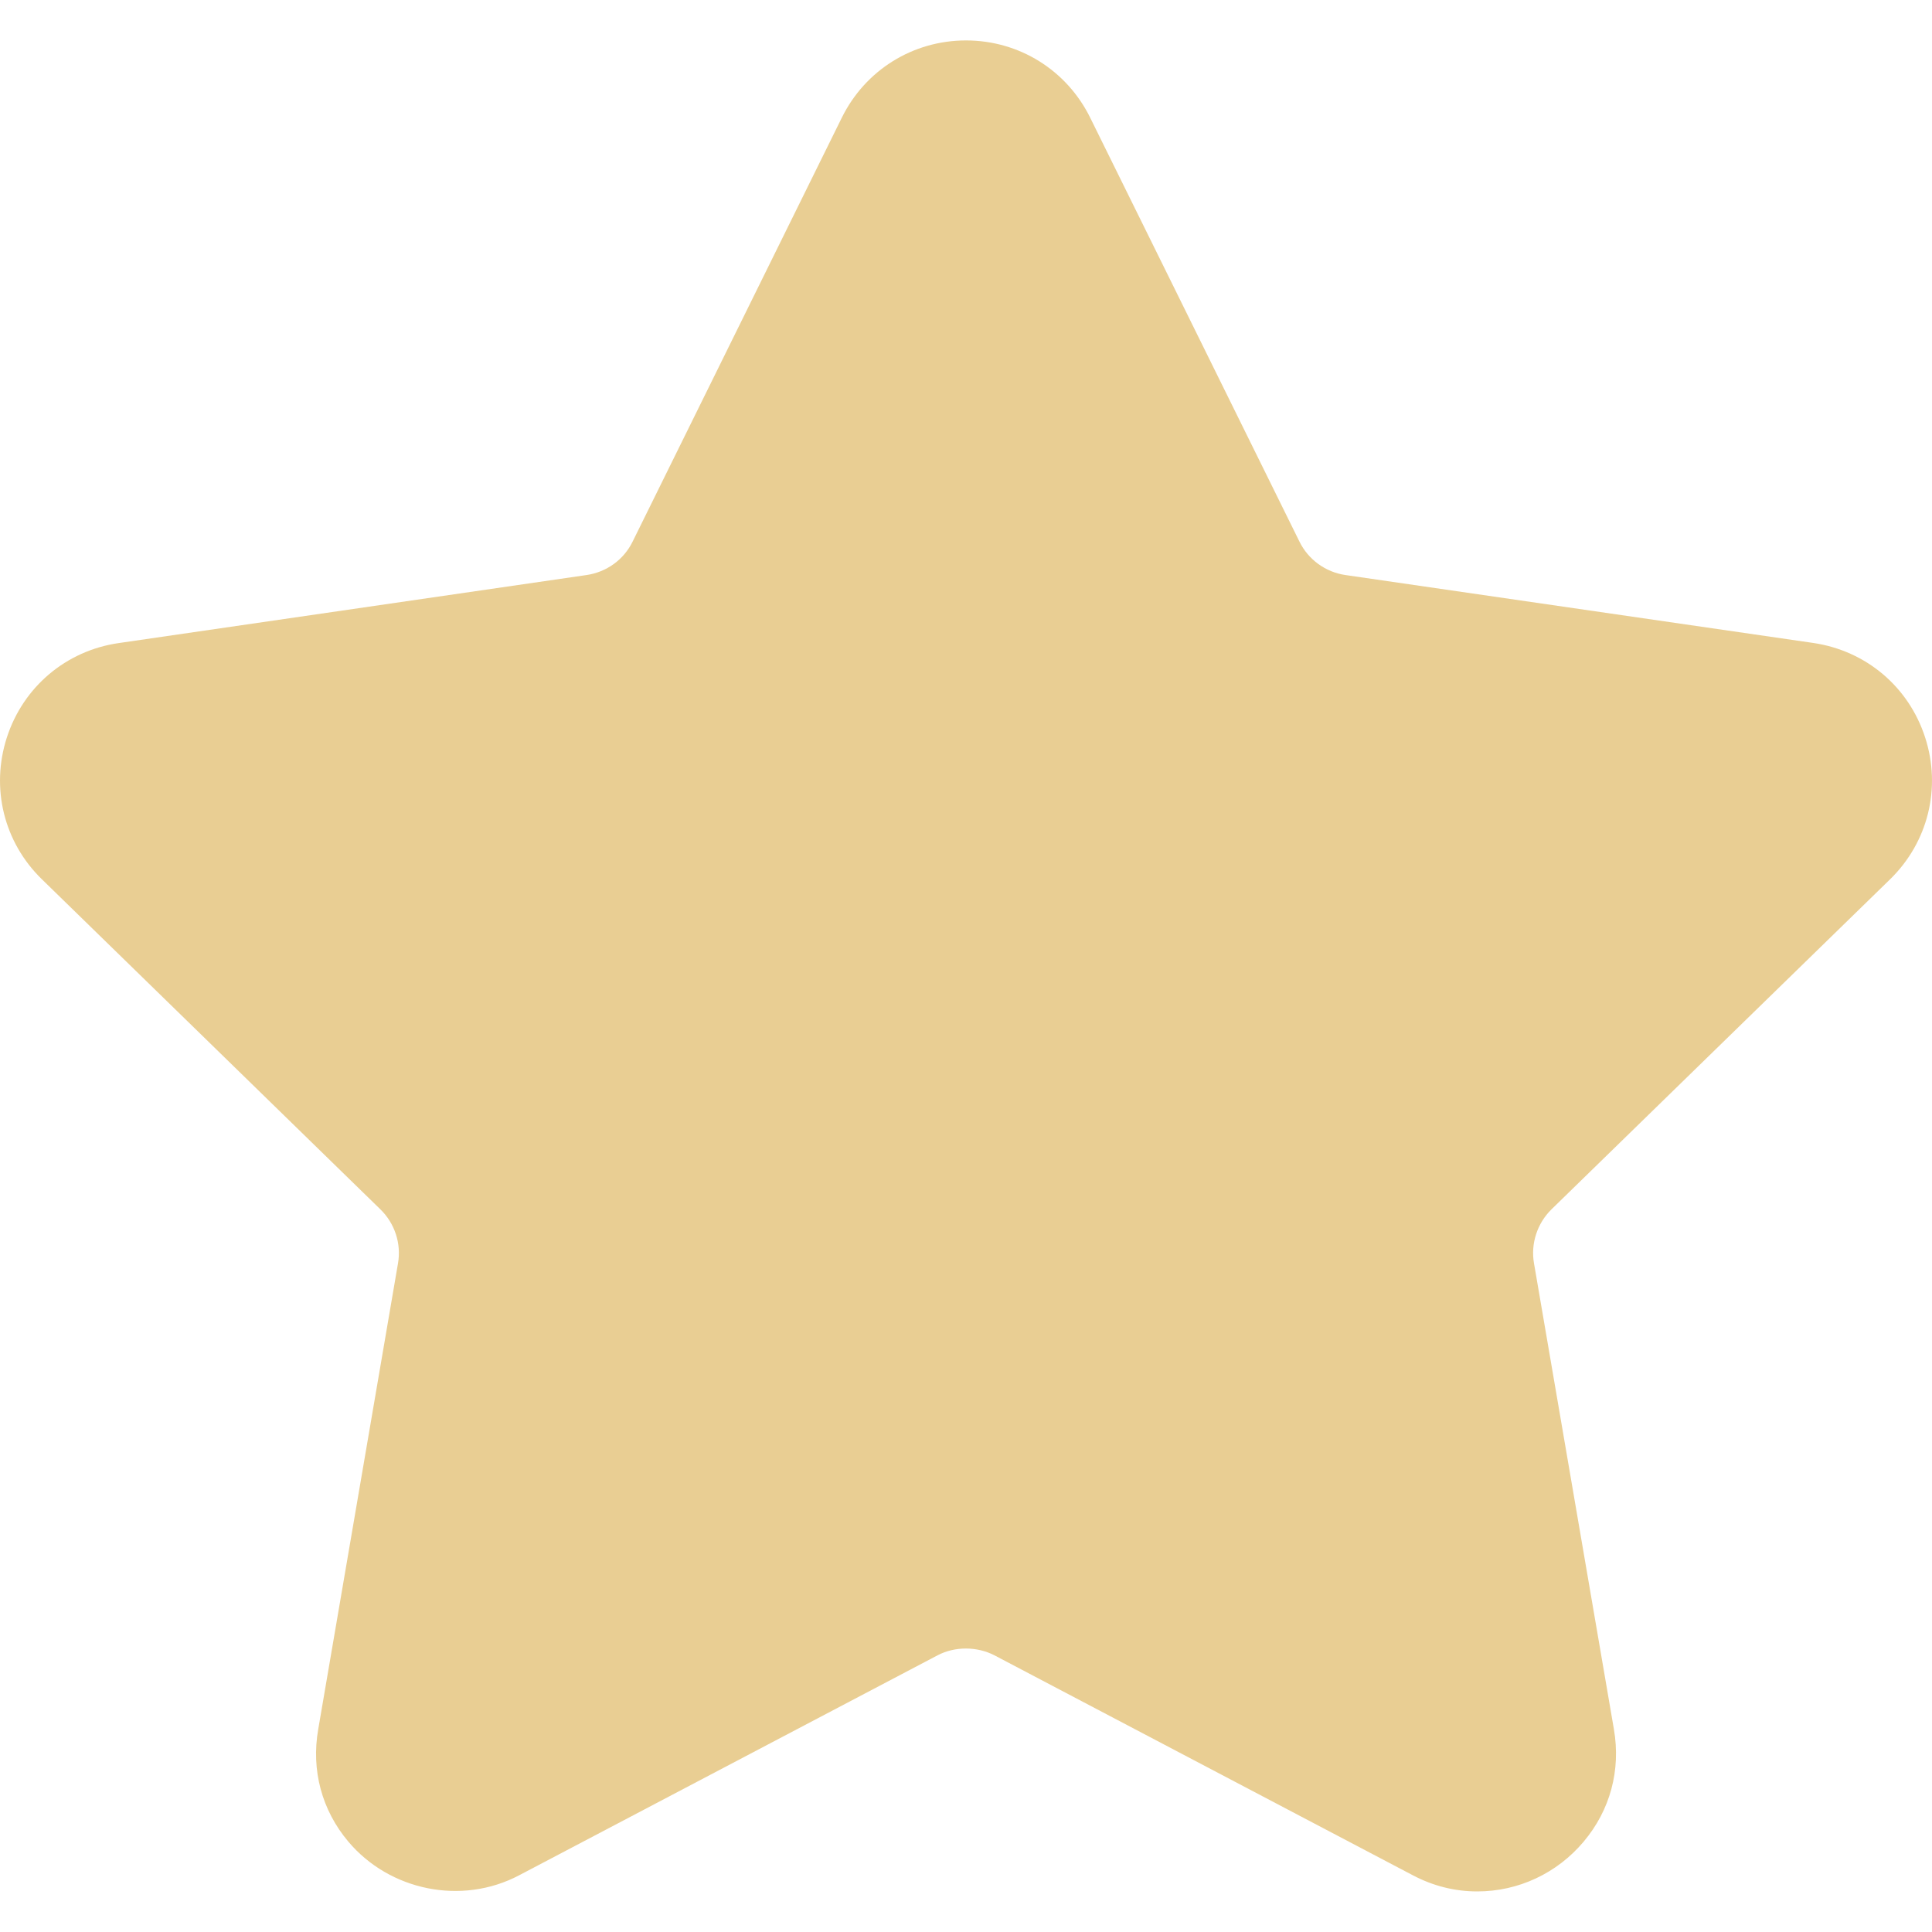
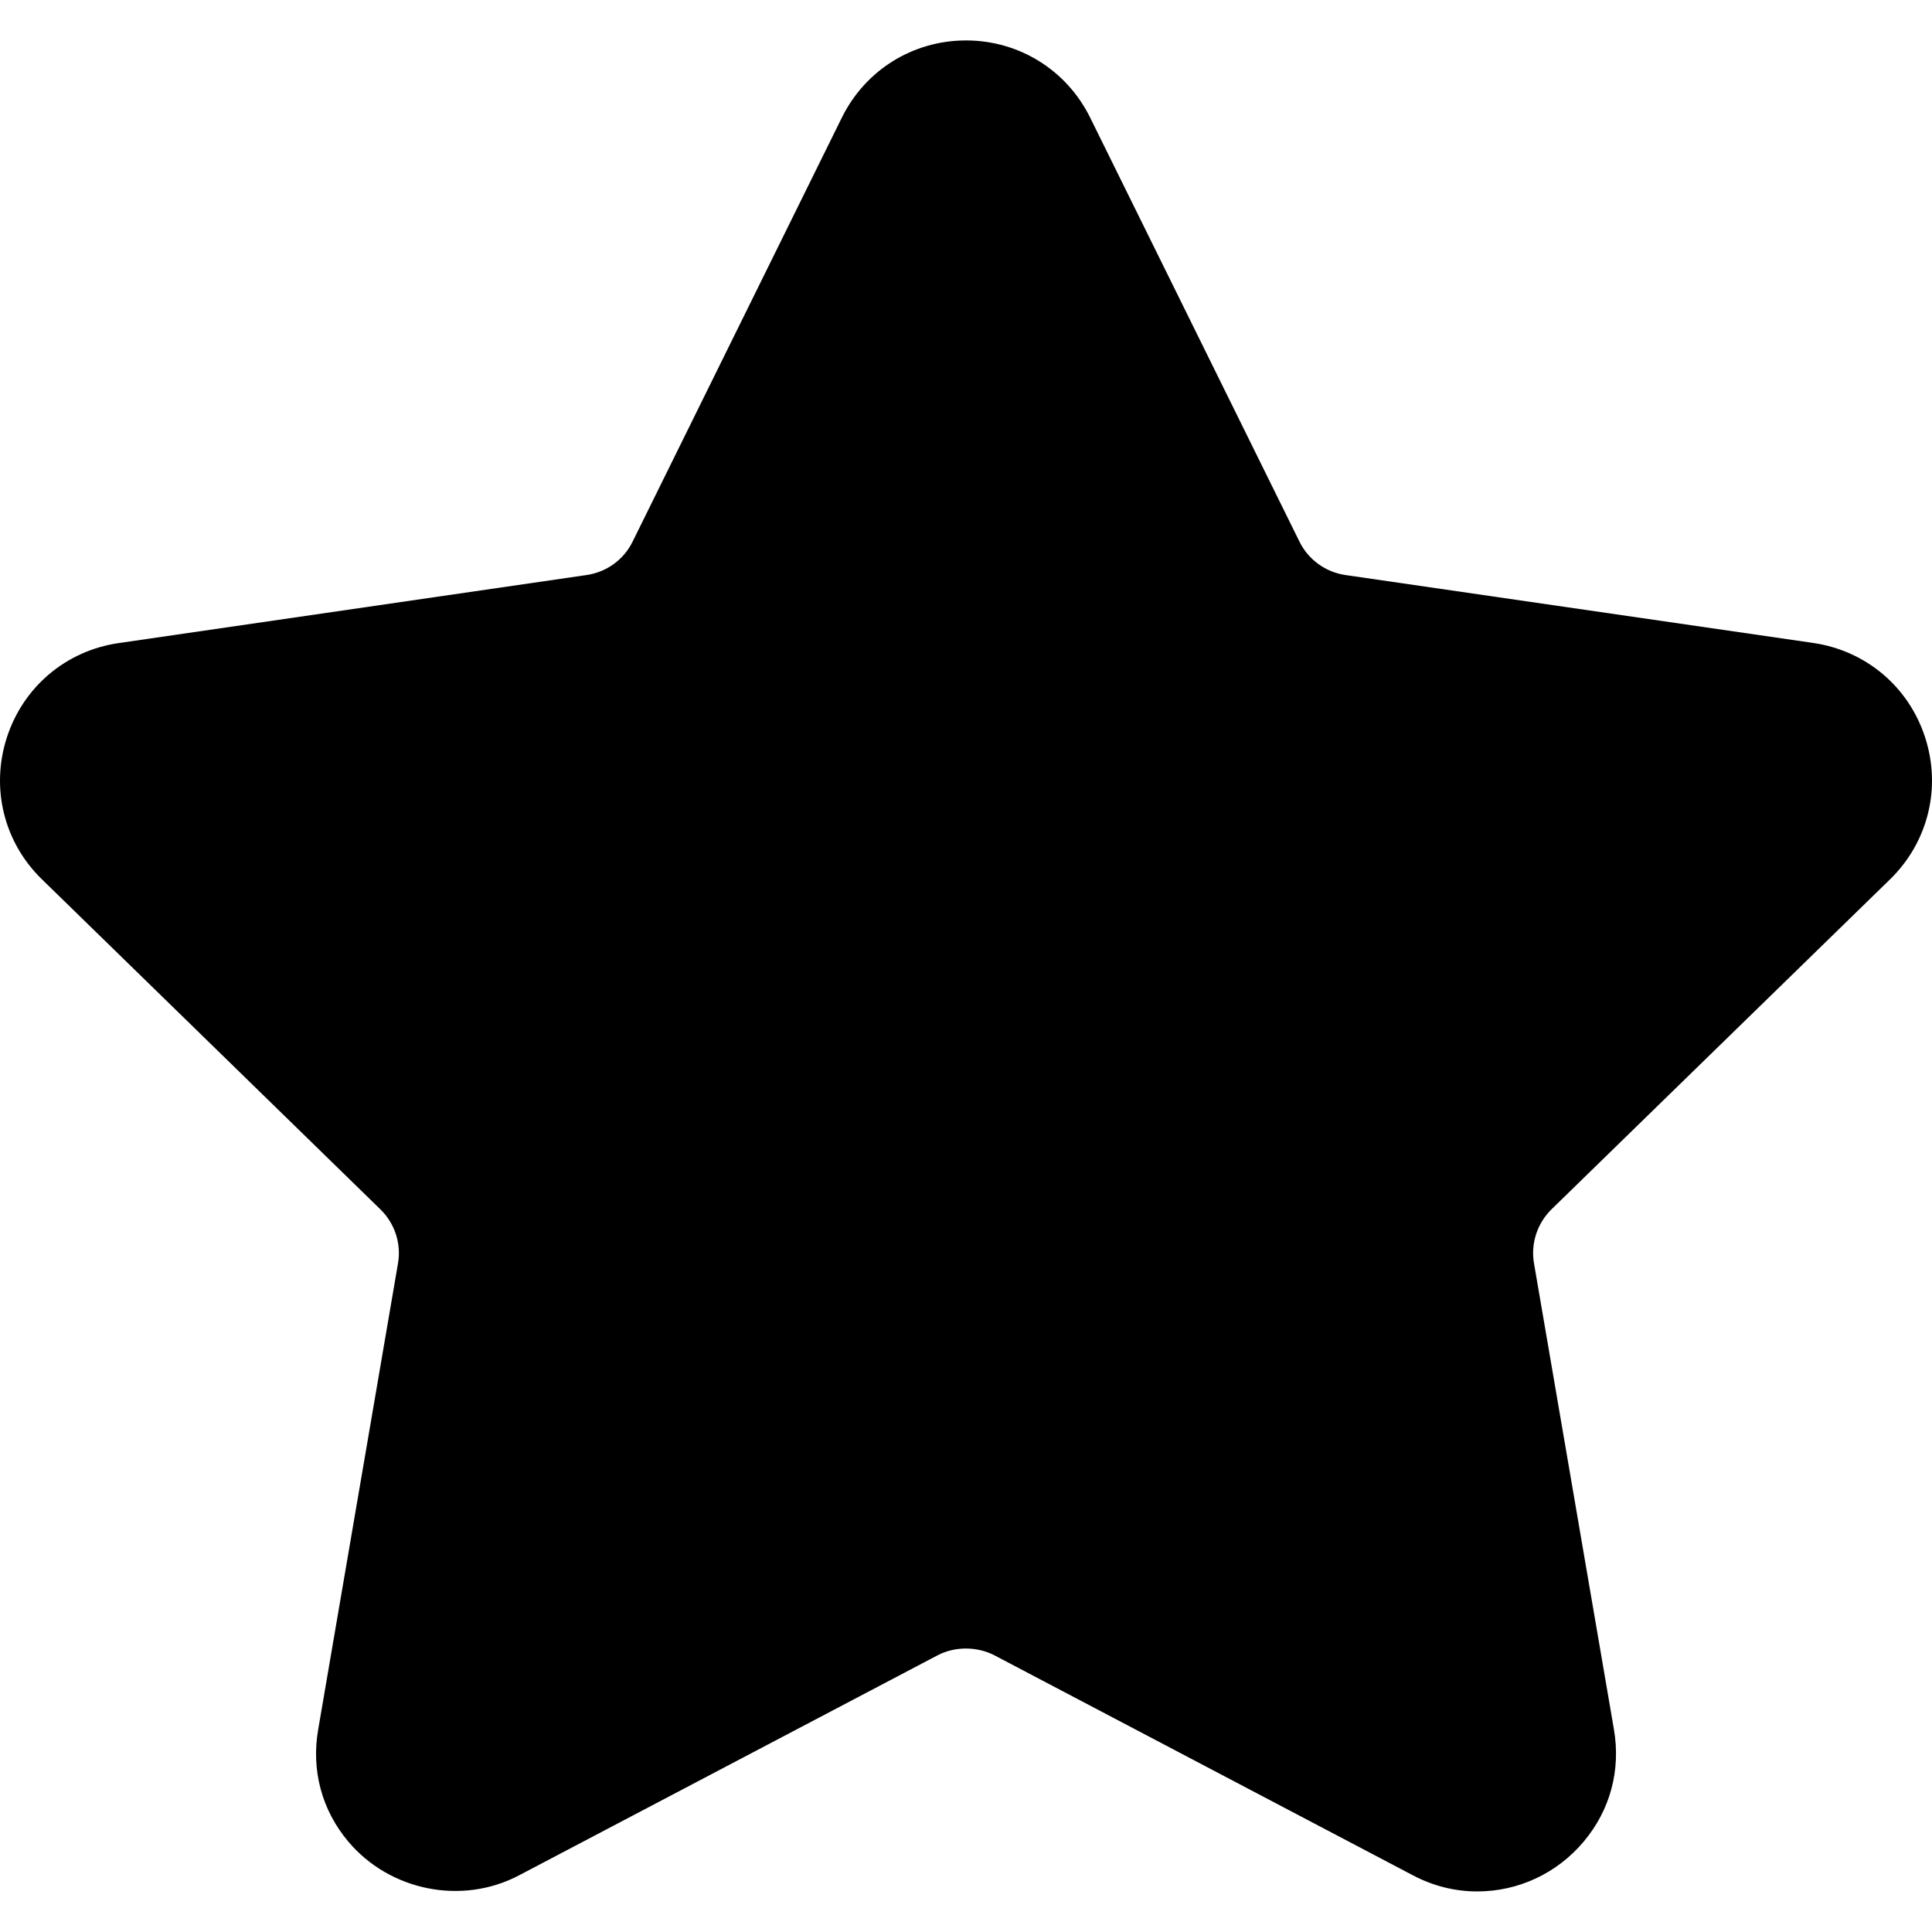
<svg xmlns="http://www.w3.org/2000/svg" width="14" height="14" viewBox="0 0 14 14" fill="none">
-   <path d="M13.696 6.372C13.972 6.103 14.069 5.709 13.95 5.343C13.831 4.976 13.521 4.715 13.139 4.659L9.75 4.167C9.605 4.146 9.48 4.055 9.416 3.924L7.9 0.853C7.73 0.508 7.385 0.293 7 0.293C6.615 0.293 6.27 0.508 6.1 0.853L4.584 3.925C4.52 4.056 4.395 4.146 4.25 4.167L0.86 4.66C0.479 4.715 0.169 4.977 0.05 5.343C-0.069 5.71 0.028 6.104 0.304 6.372L2.756 8.763C2.861 8.865 2.909 9.012 2.884 9.155L2.306 12.531C2.254 12.828 2.332 13.117 2.524 13.345C2.823 13.7 3.345 13.809 3.762 13.589L6.794 11.995C6.92 11.929 7.08 11.93 7.206 11.995L10.238 13.589C10.386 13.667 10.543 13.706 10.705 13.706C11.002 13.706 11.283 13.575 11.476 13.345C11.668 13.117 11.746 12.828 11.695 12.531L11.116 9.155C11.091 9.012 11.139 8.865 11.243 8.763L13.696 6.372Z" fill="#E9CE93" />
+   <path d="M13.696 6.372C13.972 6.103 14.069 5.709 13.95 5.343C13.831 4.976 13.521 4.715 13.139 4.659L9.75 4.167C9.605 4.146 9.48 4.055 9.416 3.924L7.9 0.853C7.73 0.508 7.385 0.293 7 0.293C6.615 0.293 6.27 0.508 6.1 0.853L4.584 3.925C4.52 4.056 4.395 4.146 4.25 4.167L0.86 4.66C0.479 4.715 0.169 4.977 0.05 5.343C-0.069 5.71 0.028 6.104 0.304 6.372L2.756 8.763C2.861 8.865 2.909 9.012 2.884 9.155L2.306 12.531C2.254 12.828 2.332 13.117 2.524 13.345C2.823 13.7 3.345 13.809 3.762 13.589L6.794 11.995C6.92 11.929 7.08 11.93 7.206 11.995L10.238 13.589C10.386 13.667 10.543 13.706 10.705 13.706C11.002 13.706 11.283 13.575 11.476 13.345C11.668 13.117 11.746 12.828 11.695 12.531L11.116 9.155C11.091 9.012 11.139 8.865 11.243 8.763L13.696 6.372Z" fill="currentColor" />
</svg>
